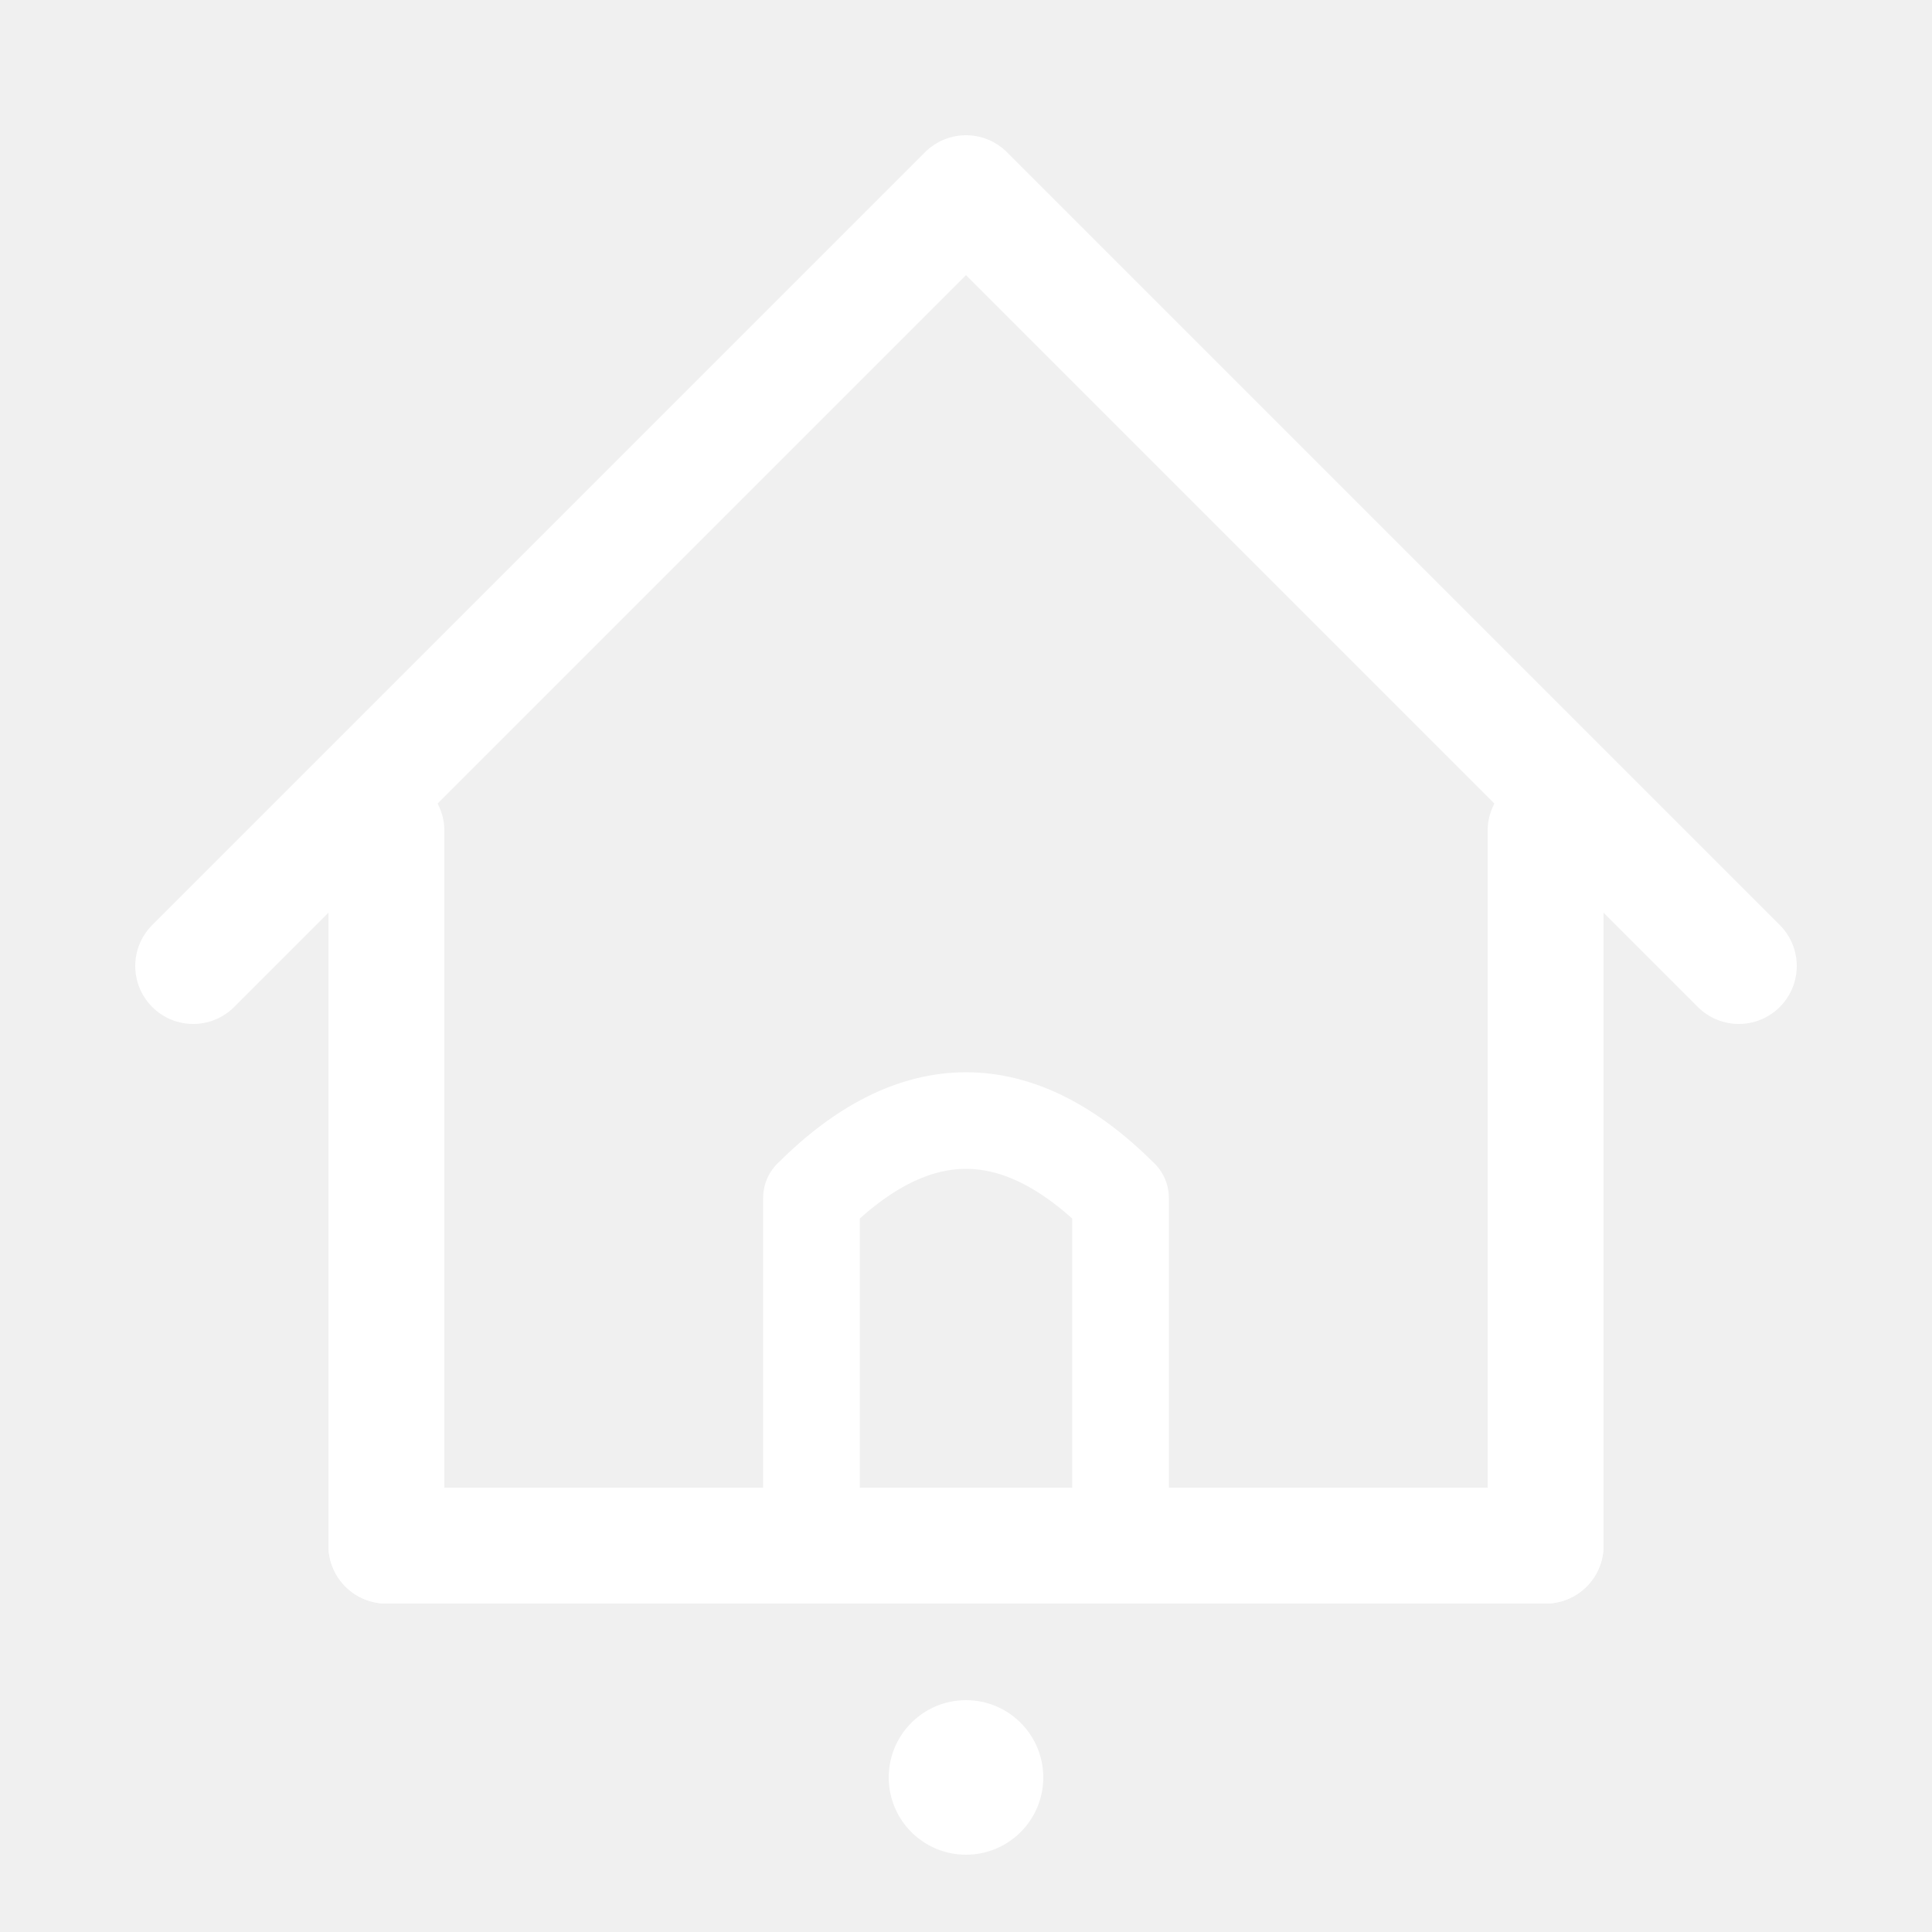
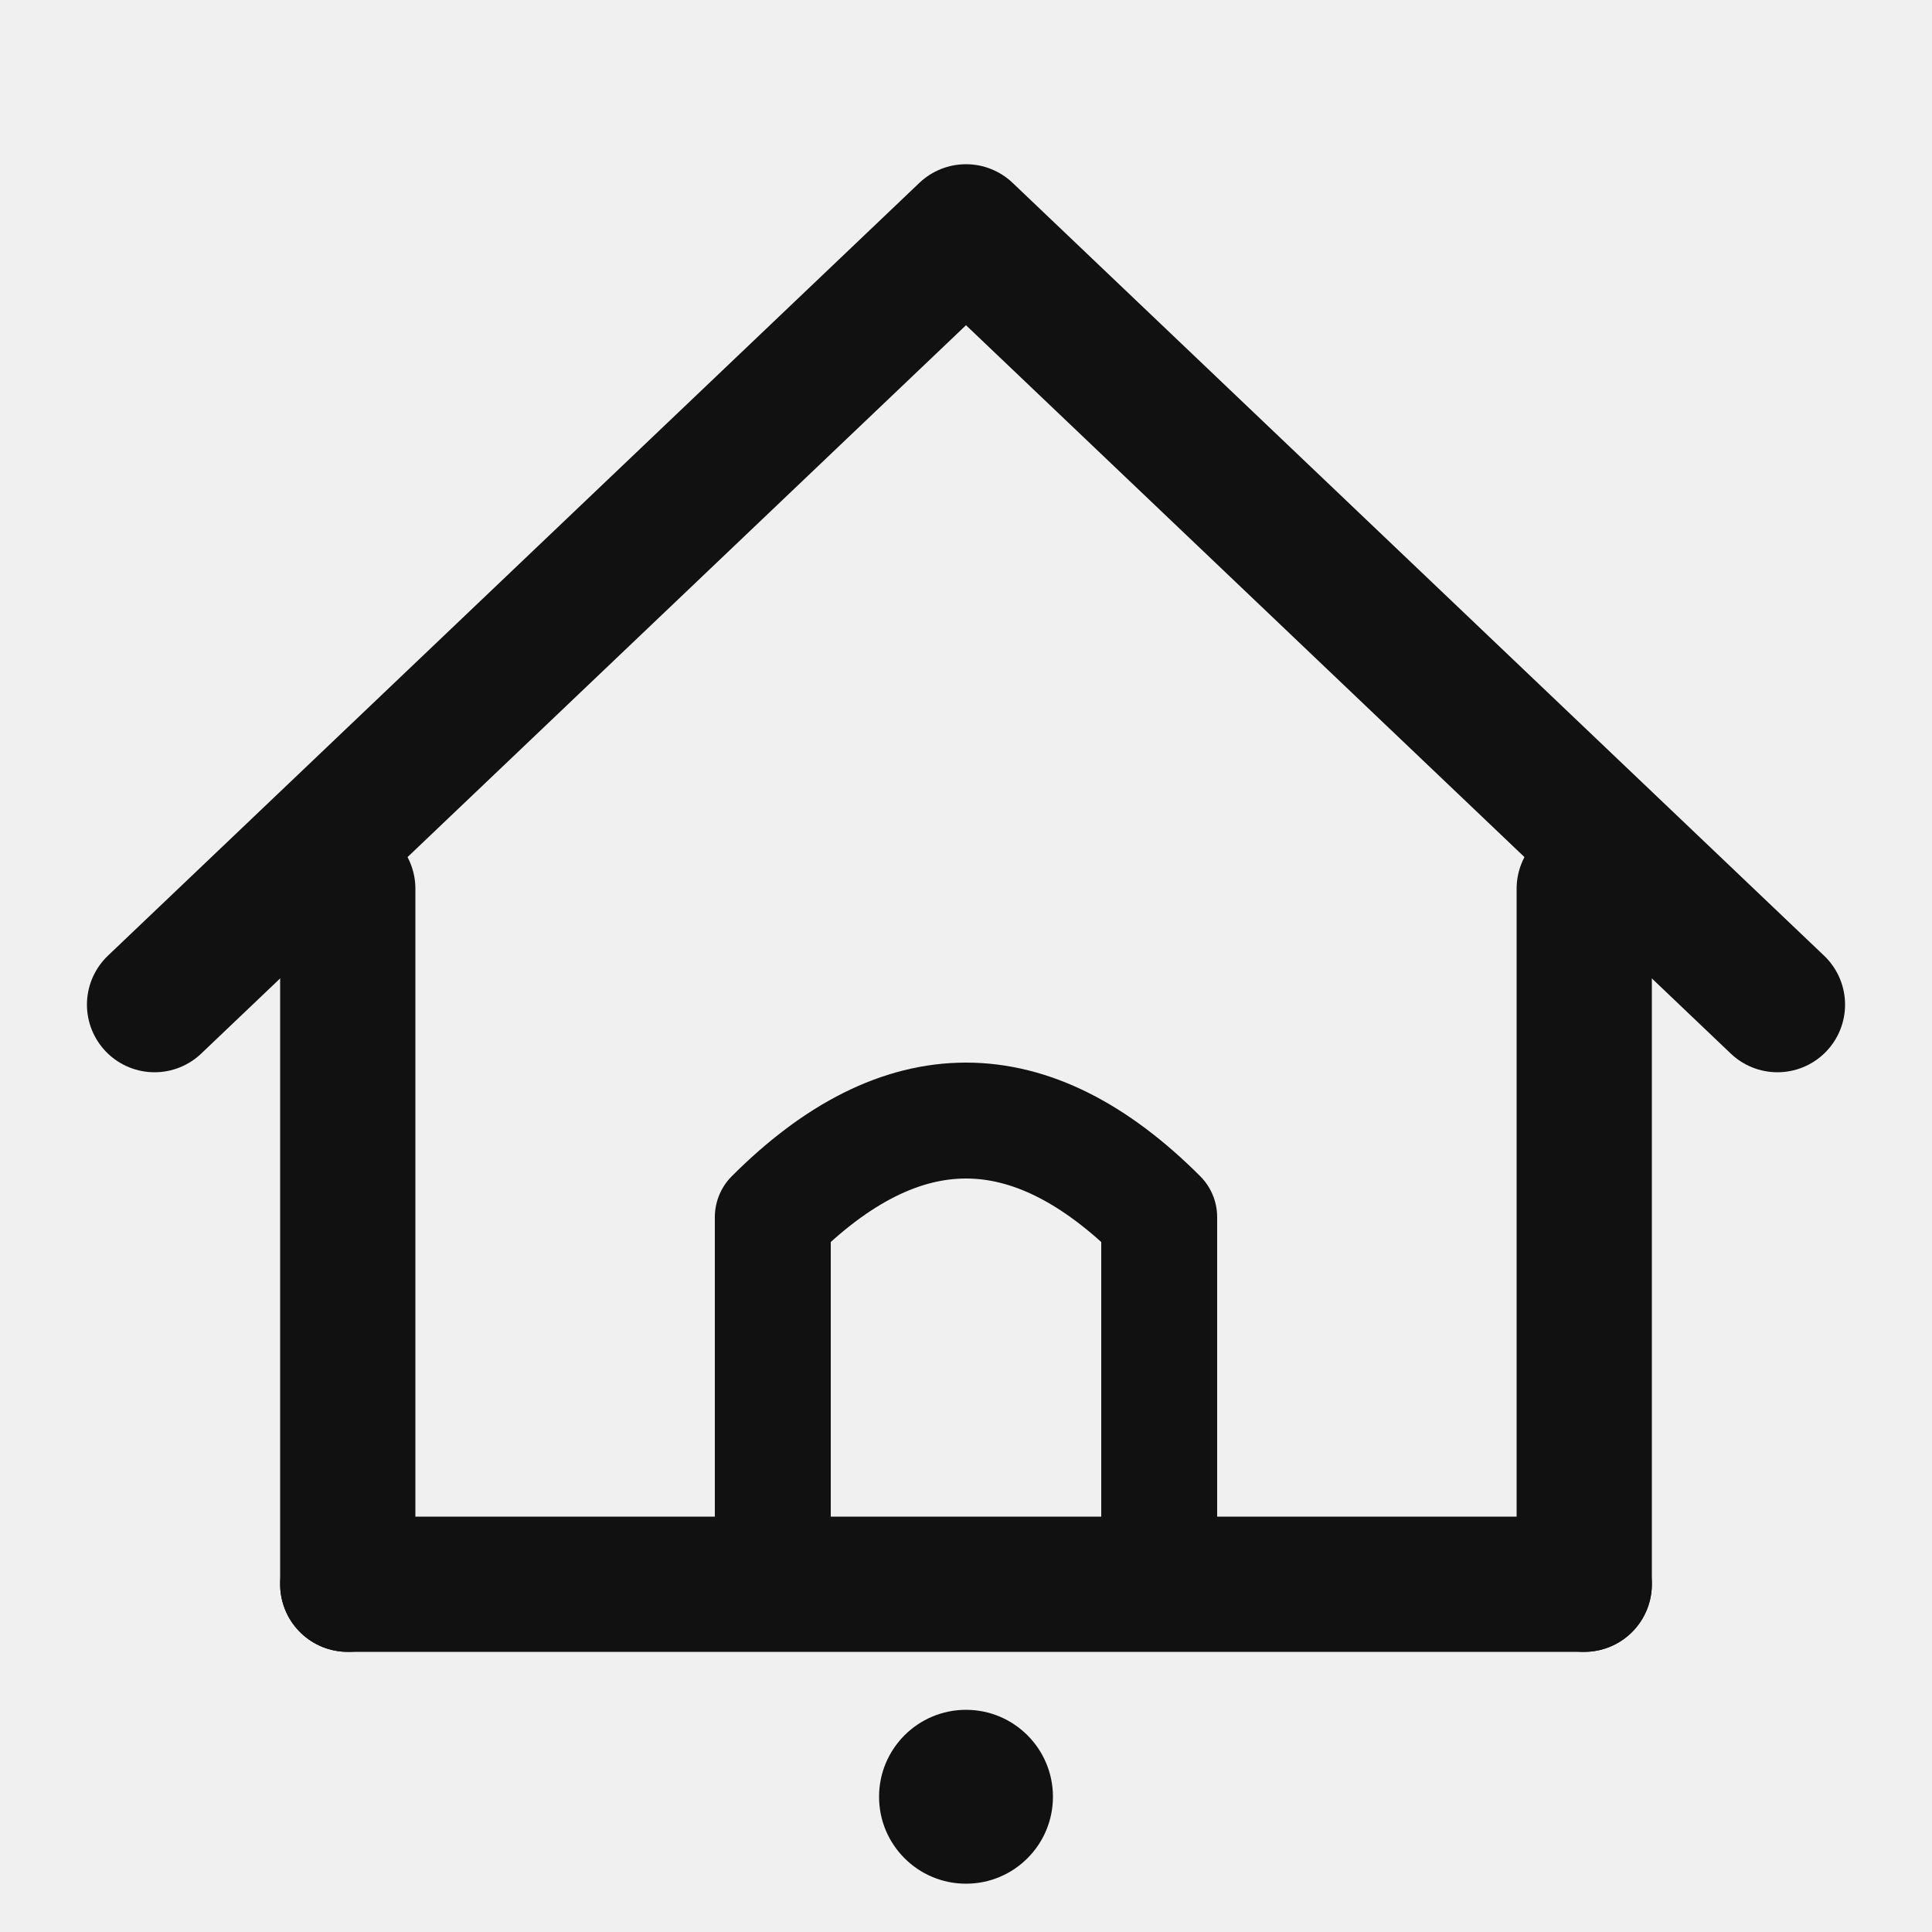
<svg xmlns="http://www.w3.org/2000/svg" viewBox="0 0 100 100" fill="none">
-   <polyline points="10,50 50,10 90,50" stroke="white" stroke-width="6" stroke-linecap="round" stroke-linejoin="round" fill="none" />
-   <line x1="20" y1="43" x2="20" y2="80" stroke="white" stroke-width="6" stroke-linecap="round" />
-   <line x1="80" y1="43" x2="80" y2="80" stroke="white" stroke-width="6" stroke-linecap="round" />
-   <line x1="20" y1="80" x2="80" y2="80" stroke="white" stroke-width="6" stroke-linecap="round" />
-   <path d="M42,80 L42,62 Q50,54 58,62 L58,80" stroke="white" stroke-width="5" stroke-linecap="round" stroke-linejoin="round" fill="none" />
-   <circle cx="50" cy="92" r="4" fill="white" />
+   <polyline points="8,52 50,12 92,52" stroke="#111111" stroke-width="7" stroke-linecap="round" stroke-linejoin="round" fill="none" />
+   <line x1="18" y1="46" x2="18" y2="82" stroke="#111111" stroke-width="7" stroke-linecap="round" />
+   <line x1="82" y1="46" x2="82" y2="82" stroke="#111111" stroke-width="7" stroke-linecap="round" />
+   <line x1="18" y1="82" x2="82" y2="82" stroke="#111111" stroke-width="7" stroke-linecap="round" />
+   <path d="M40,82 L40,63 Q50,53 60,63 L60,82" stroke="#111111" stroke-width="6" stroke-linecap="round" stroke-linejoin="round" fill="none" />
+   <circle cx="50" cy="93" r="4.5" fill="#111111" />
</svg>
